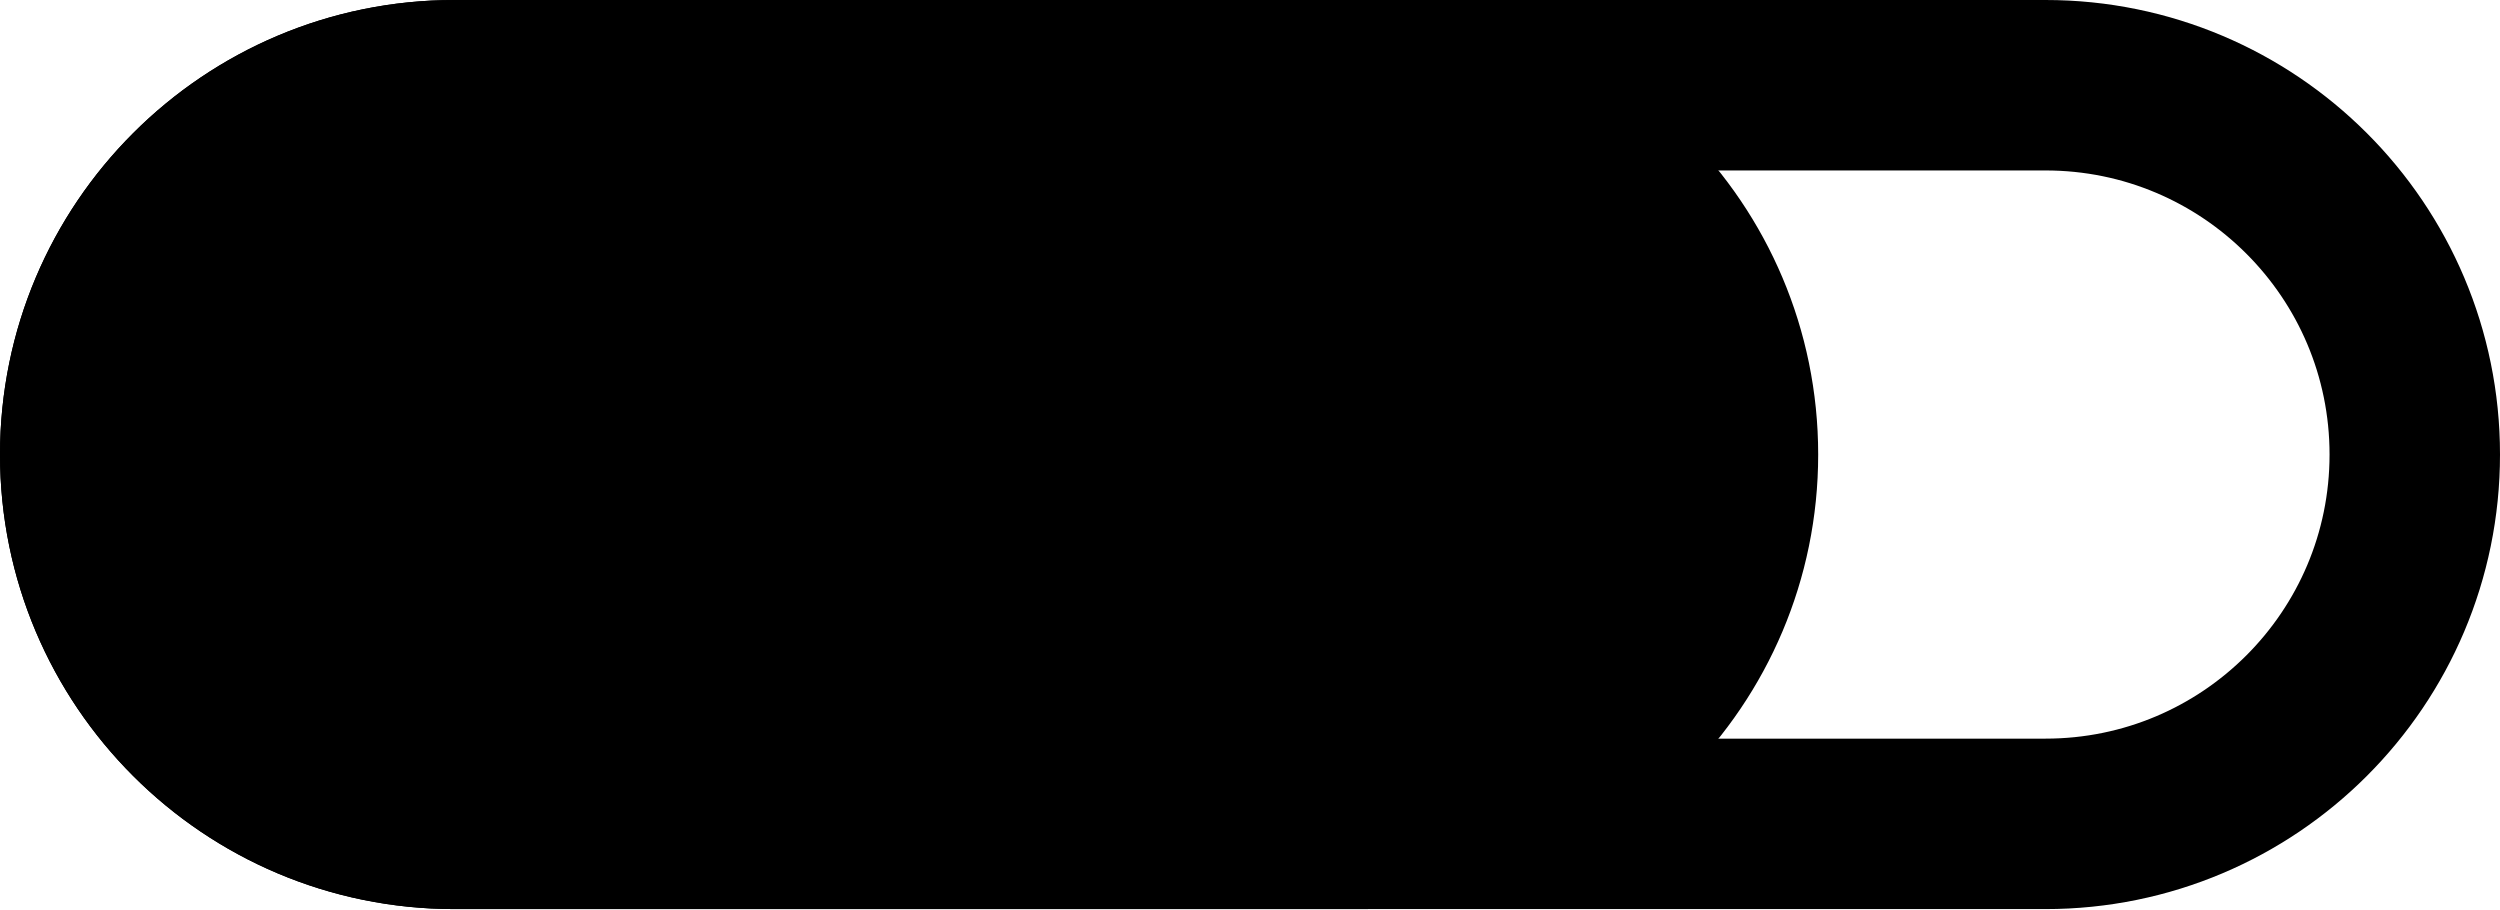
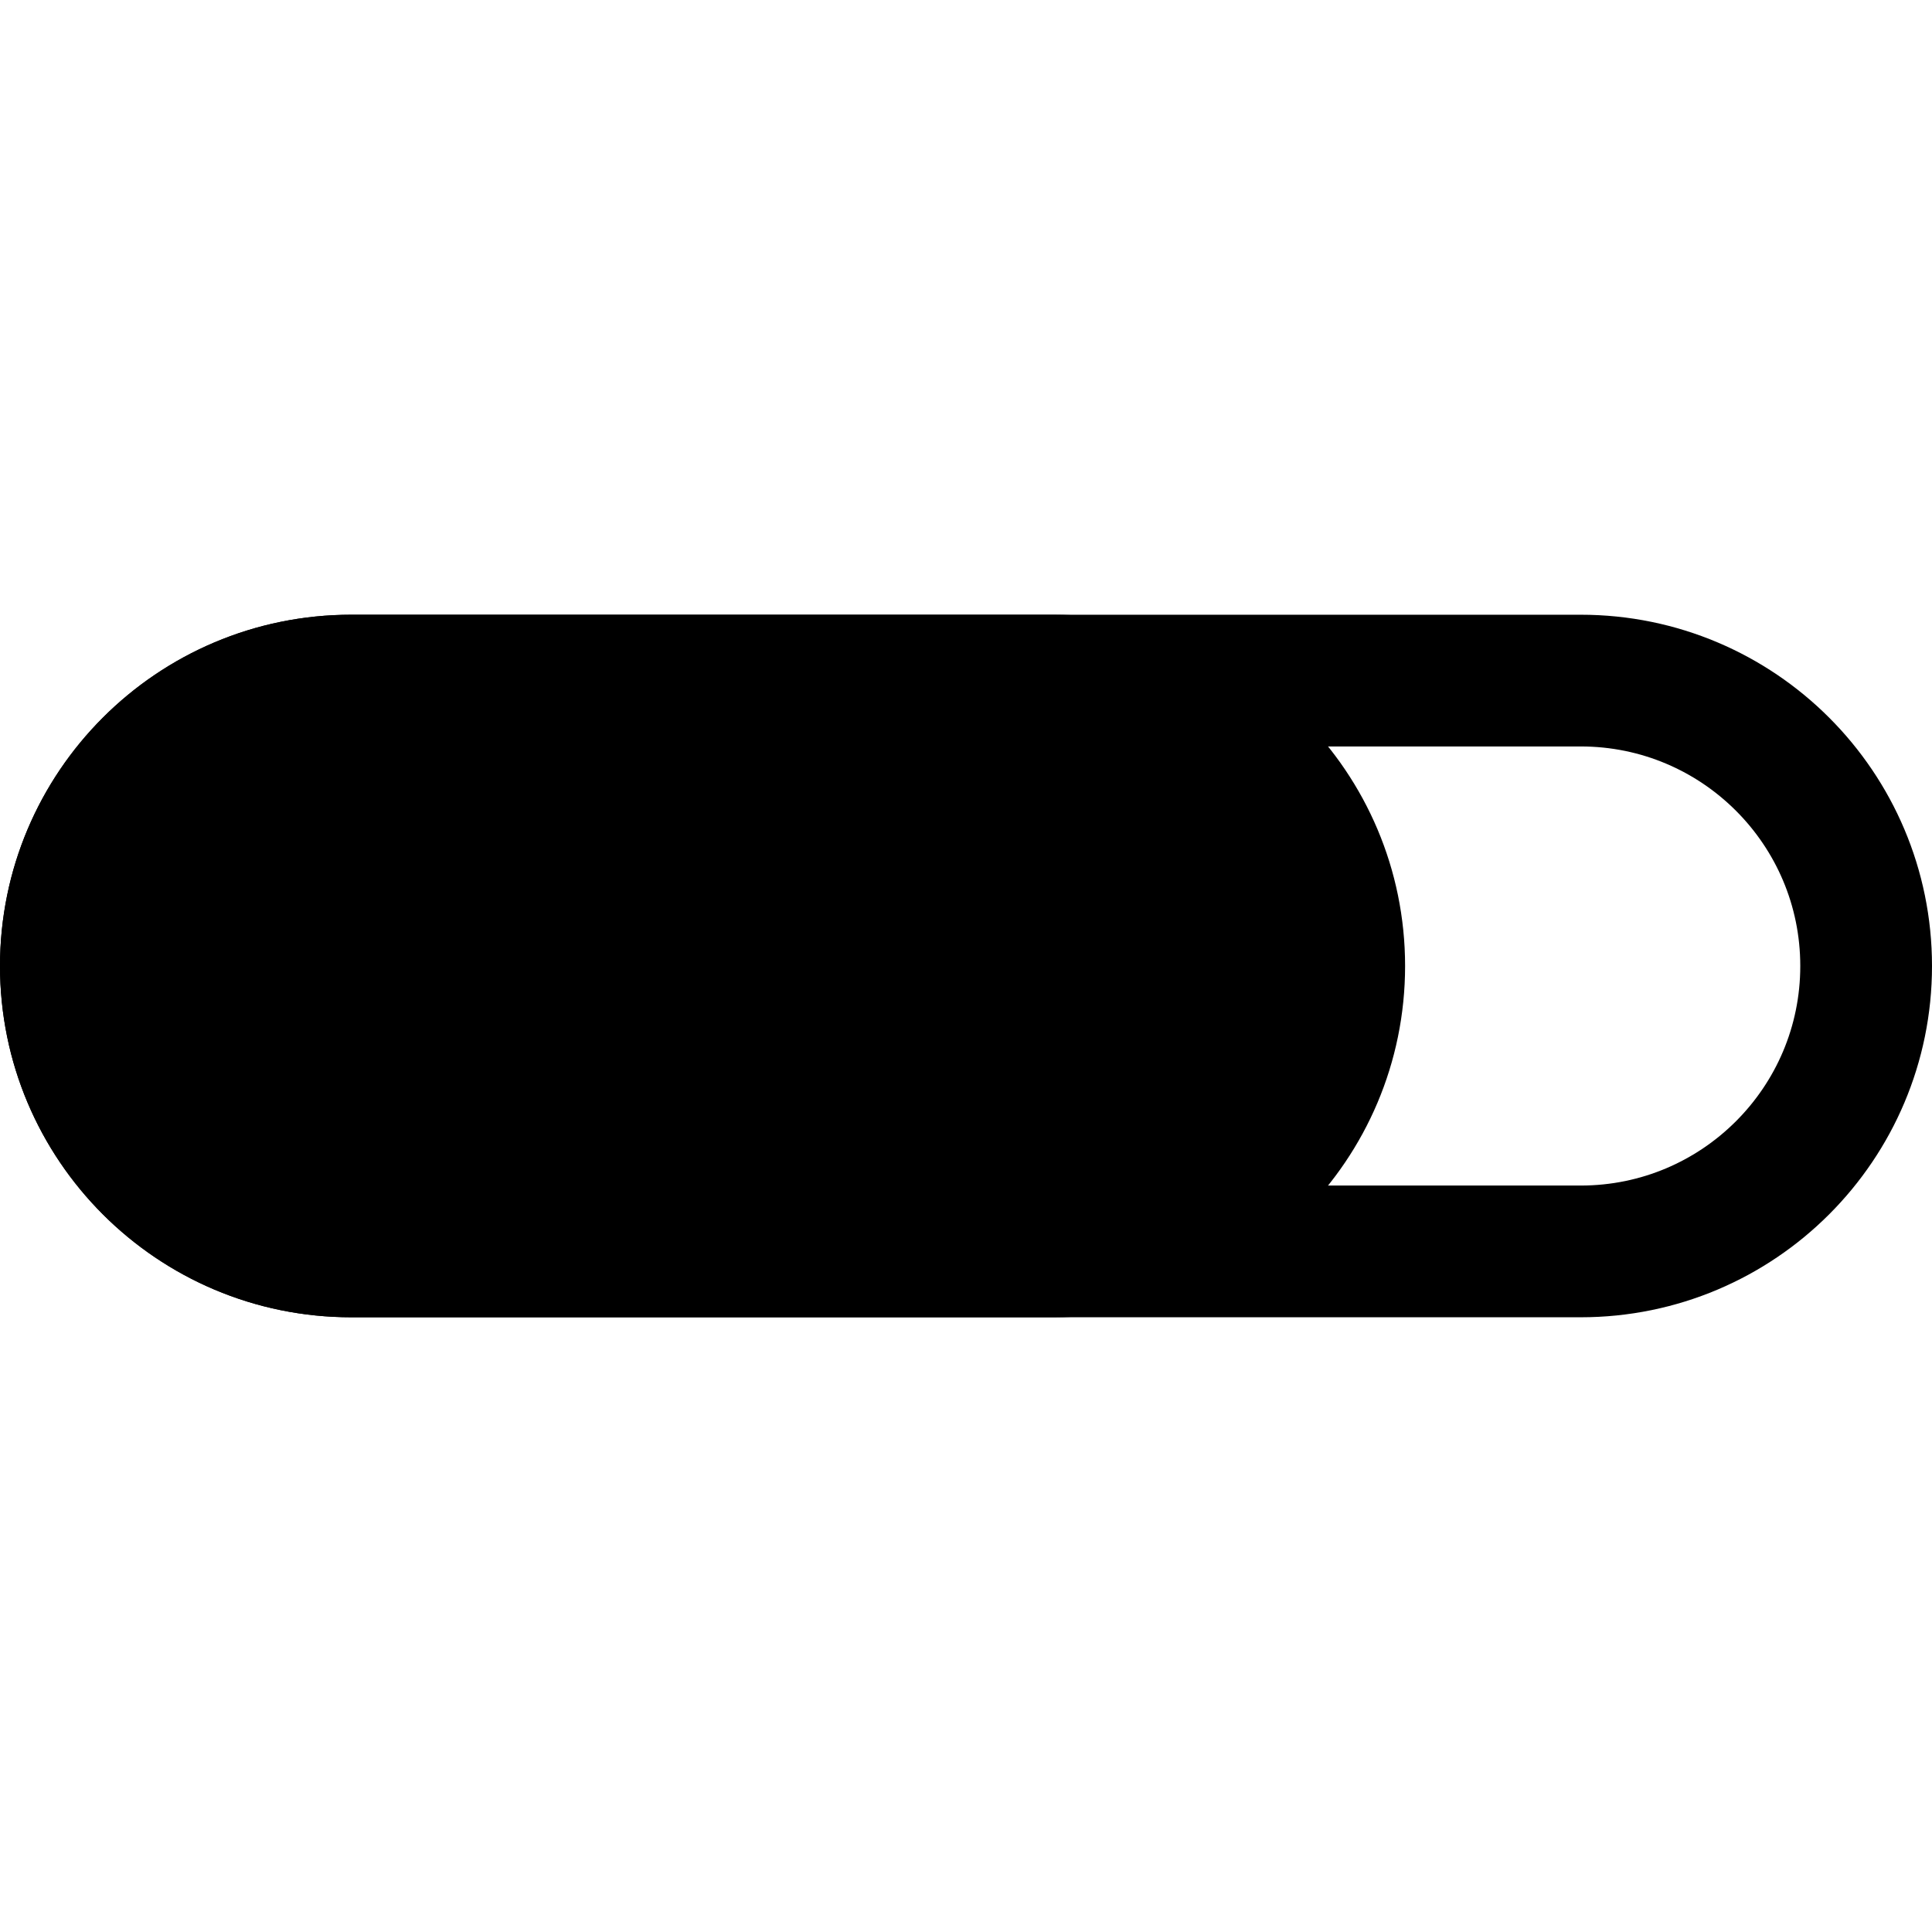
- <svg xmlns="http://www.w3.org/2000/svg" viewBox="0 0 22 8">
+ <svg xmlns="http://www.w3.org/2000/svg" width="1em" height="1em" viewBox="0 0 22 8">
  <defs>
-     <style>.a,.d{fill:none;}.a{stroke:currentColor;stroke-width:1.5px;}.b{fill:currentColor;}.c{stroke:none;}</style>
+     <style>
+       .cls-1, .cls-4 {
+         fill: none;
+       }
+ 
+       .cls-1 {
+         stroke: currentColor;
+         stroke-width: 1.5px;
+       }
+ 
+       .cls-2 {
+         fill: currentColor;
+       }
+ 
+       .cls-3 {
+         stroke: none;
+       }
+     </style>
  </defs>
-   <g transform="translate(-52 -484)">
-     <g transform="translate(-1)">
-       <g class="a" transform="translate(53 484)">
-         <rect class="c" width="22" height="8" rx="4" />
-         <rect class="d" x="0.75" y="0.75" width="20.5" height="6.5" rx="3.25" />
-       </g>
+   <g id="Group_282" data-name="Group 282" transform="translate(-53 -484)">
+     <g id="Rectangle_562" data-name="Rectangle 562" class="cls-1" transform="translate(53 484)">
+       <rect class="cls-3" width="22" height="8" rx="4" />
+       <rect class="cls-4" x="0.75" y="0.75" width="20.5" height="6.5" rx="3.25" />
    </g>
-     <rect class="b" width="16" height="8" rx="4" transform="translate(52 484)" />
+     <rect id="Rectangle_563" data-name="Rectangle 563" class="cls-2" width="16" height="8" rx="4" transform="translate(53 484)" />
  </g>
</svg>
